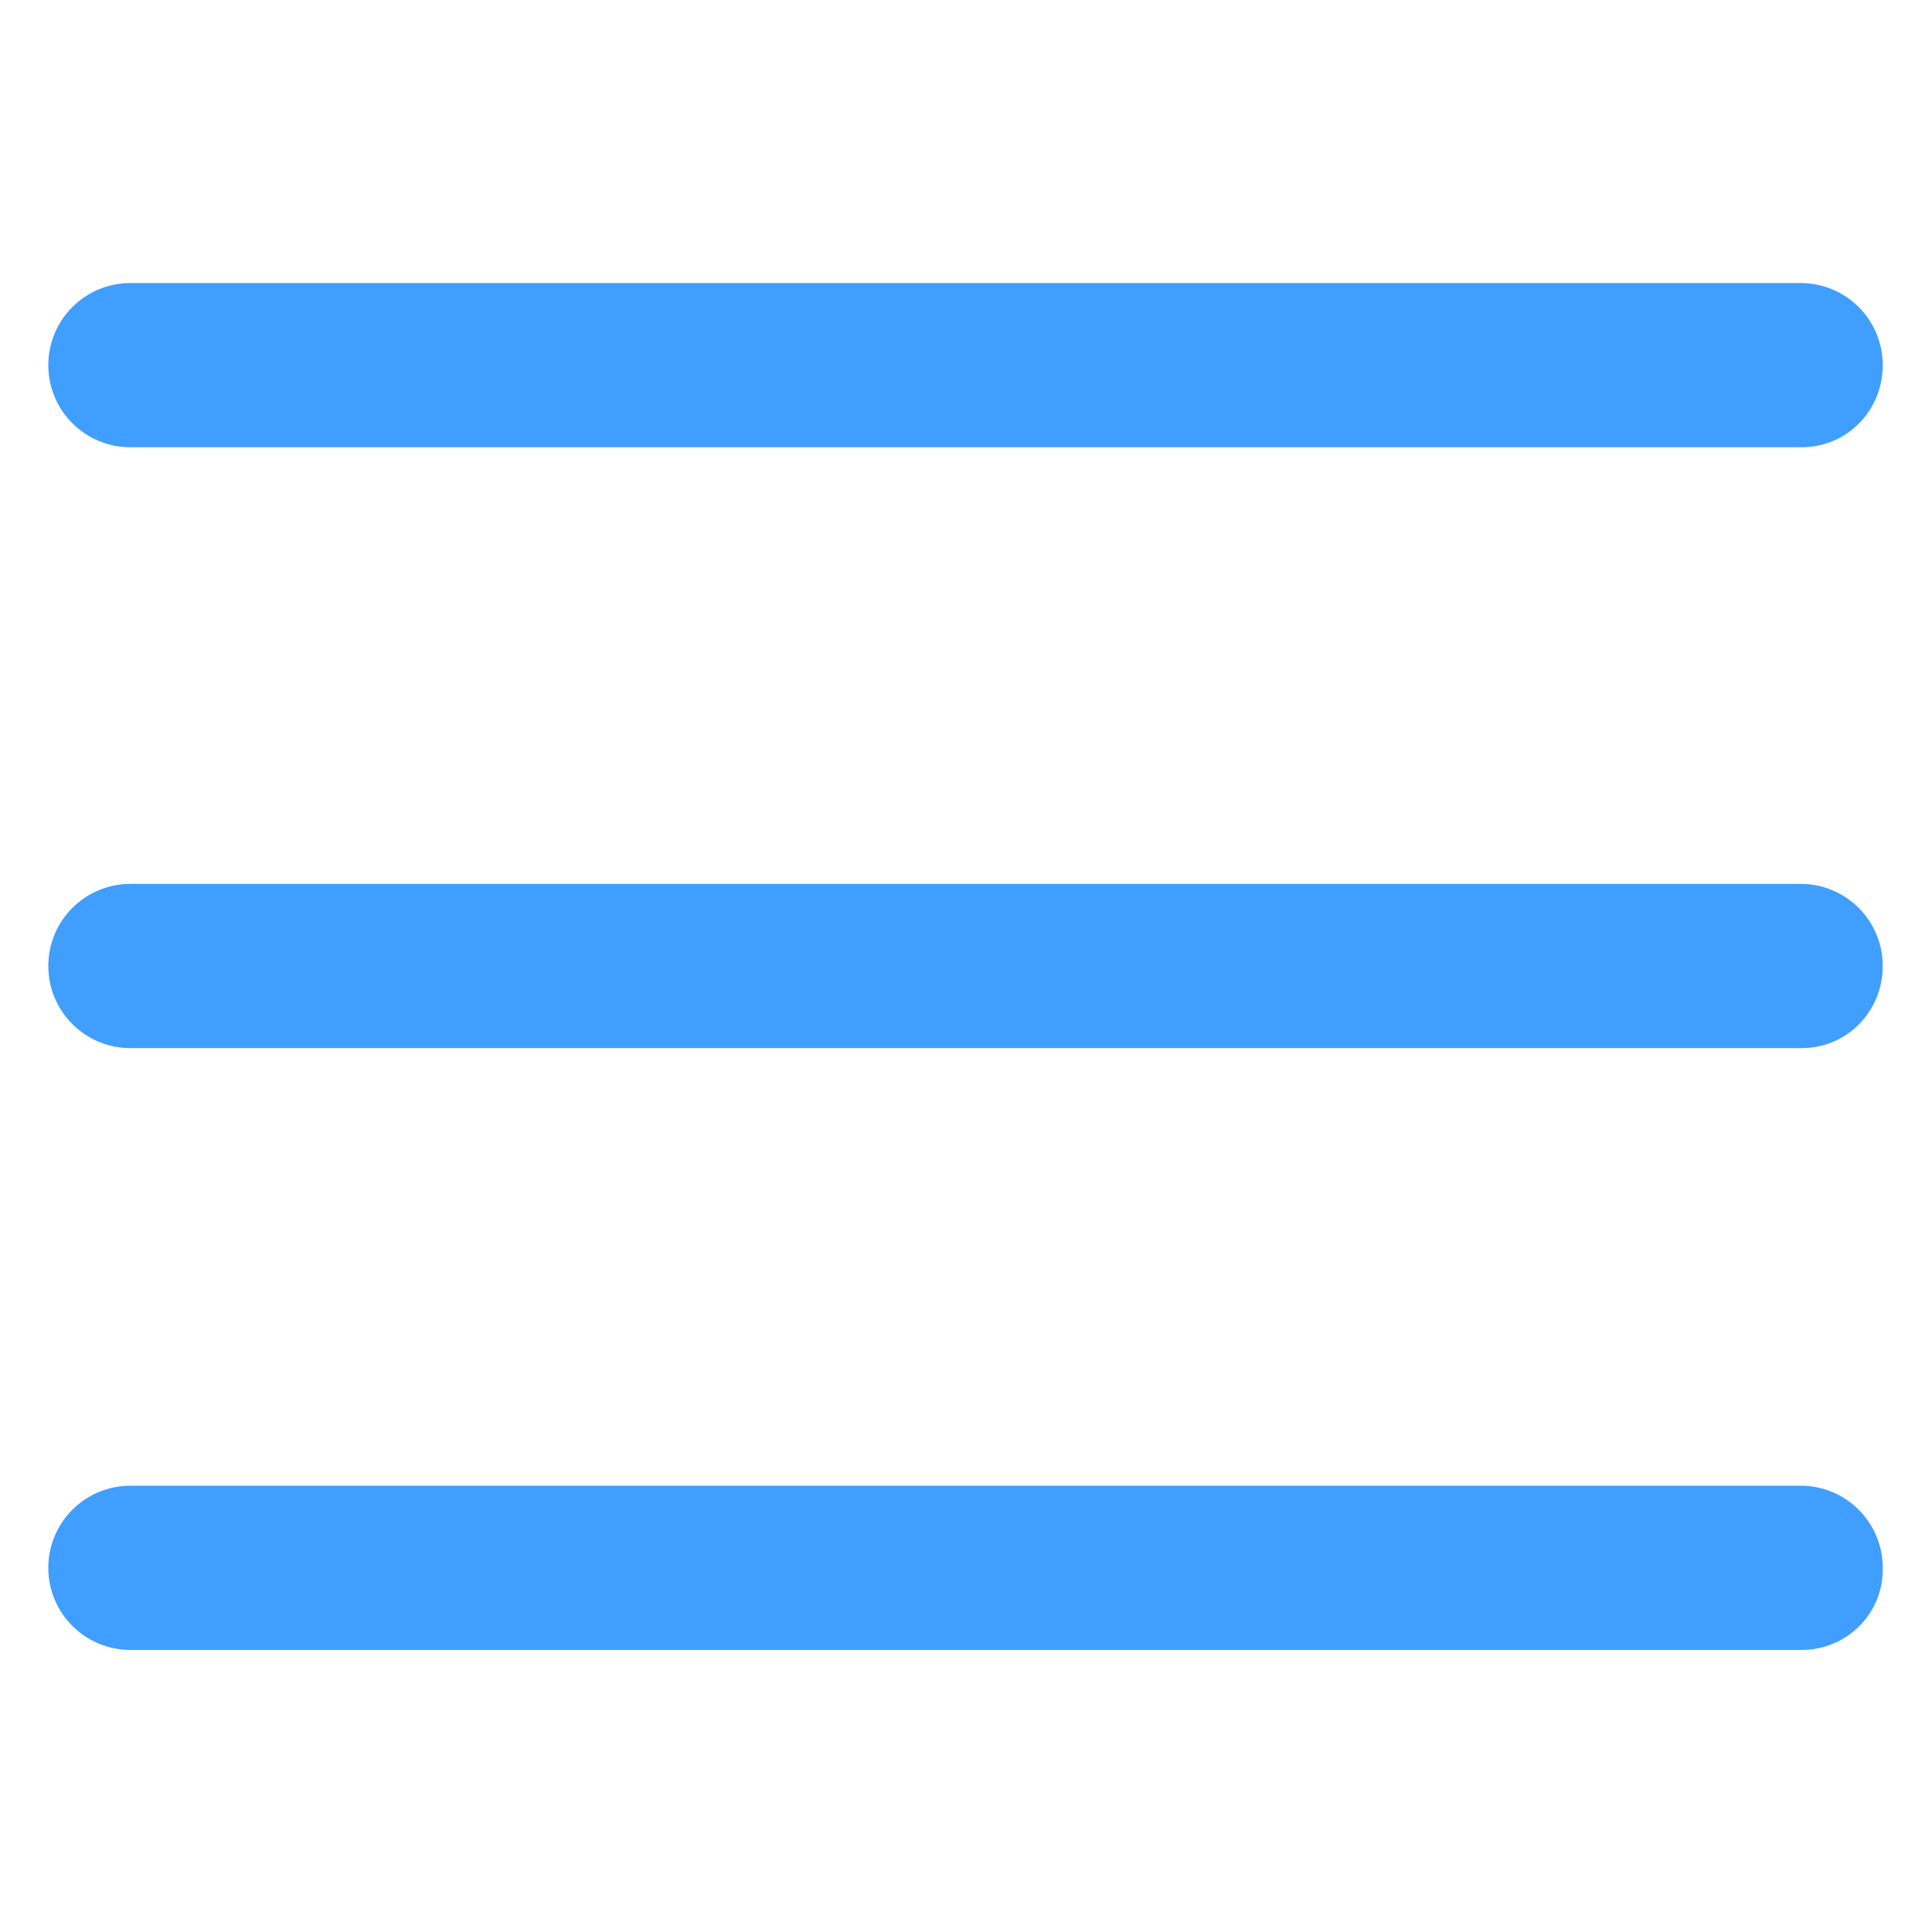
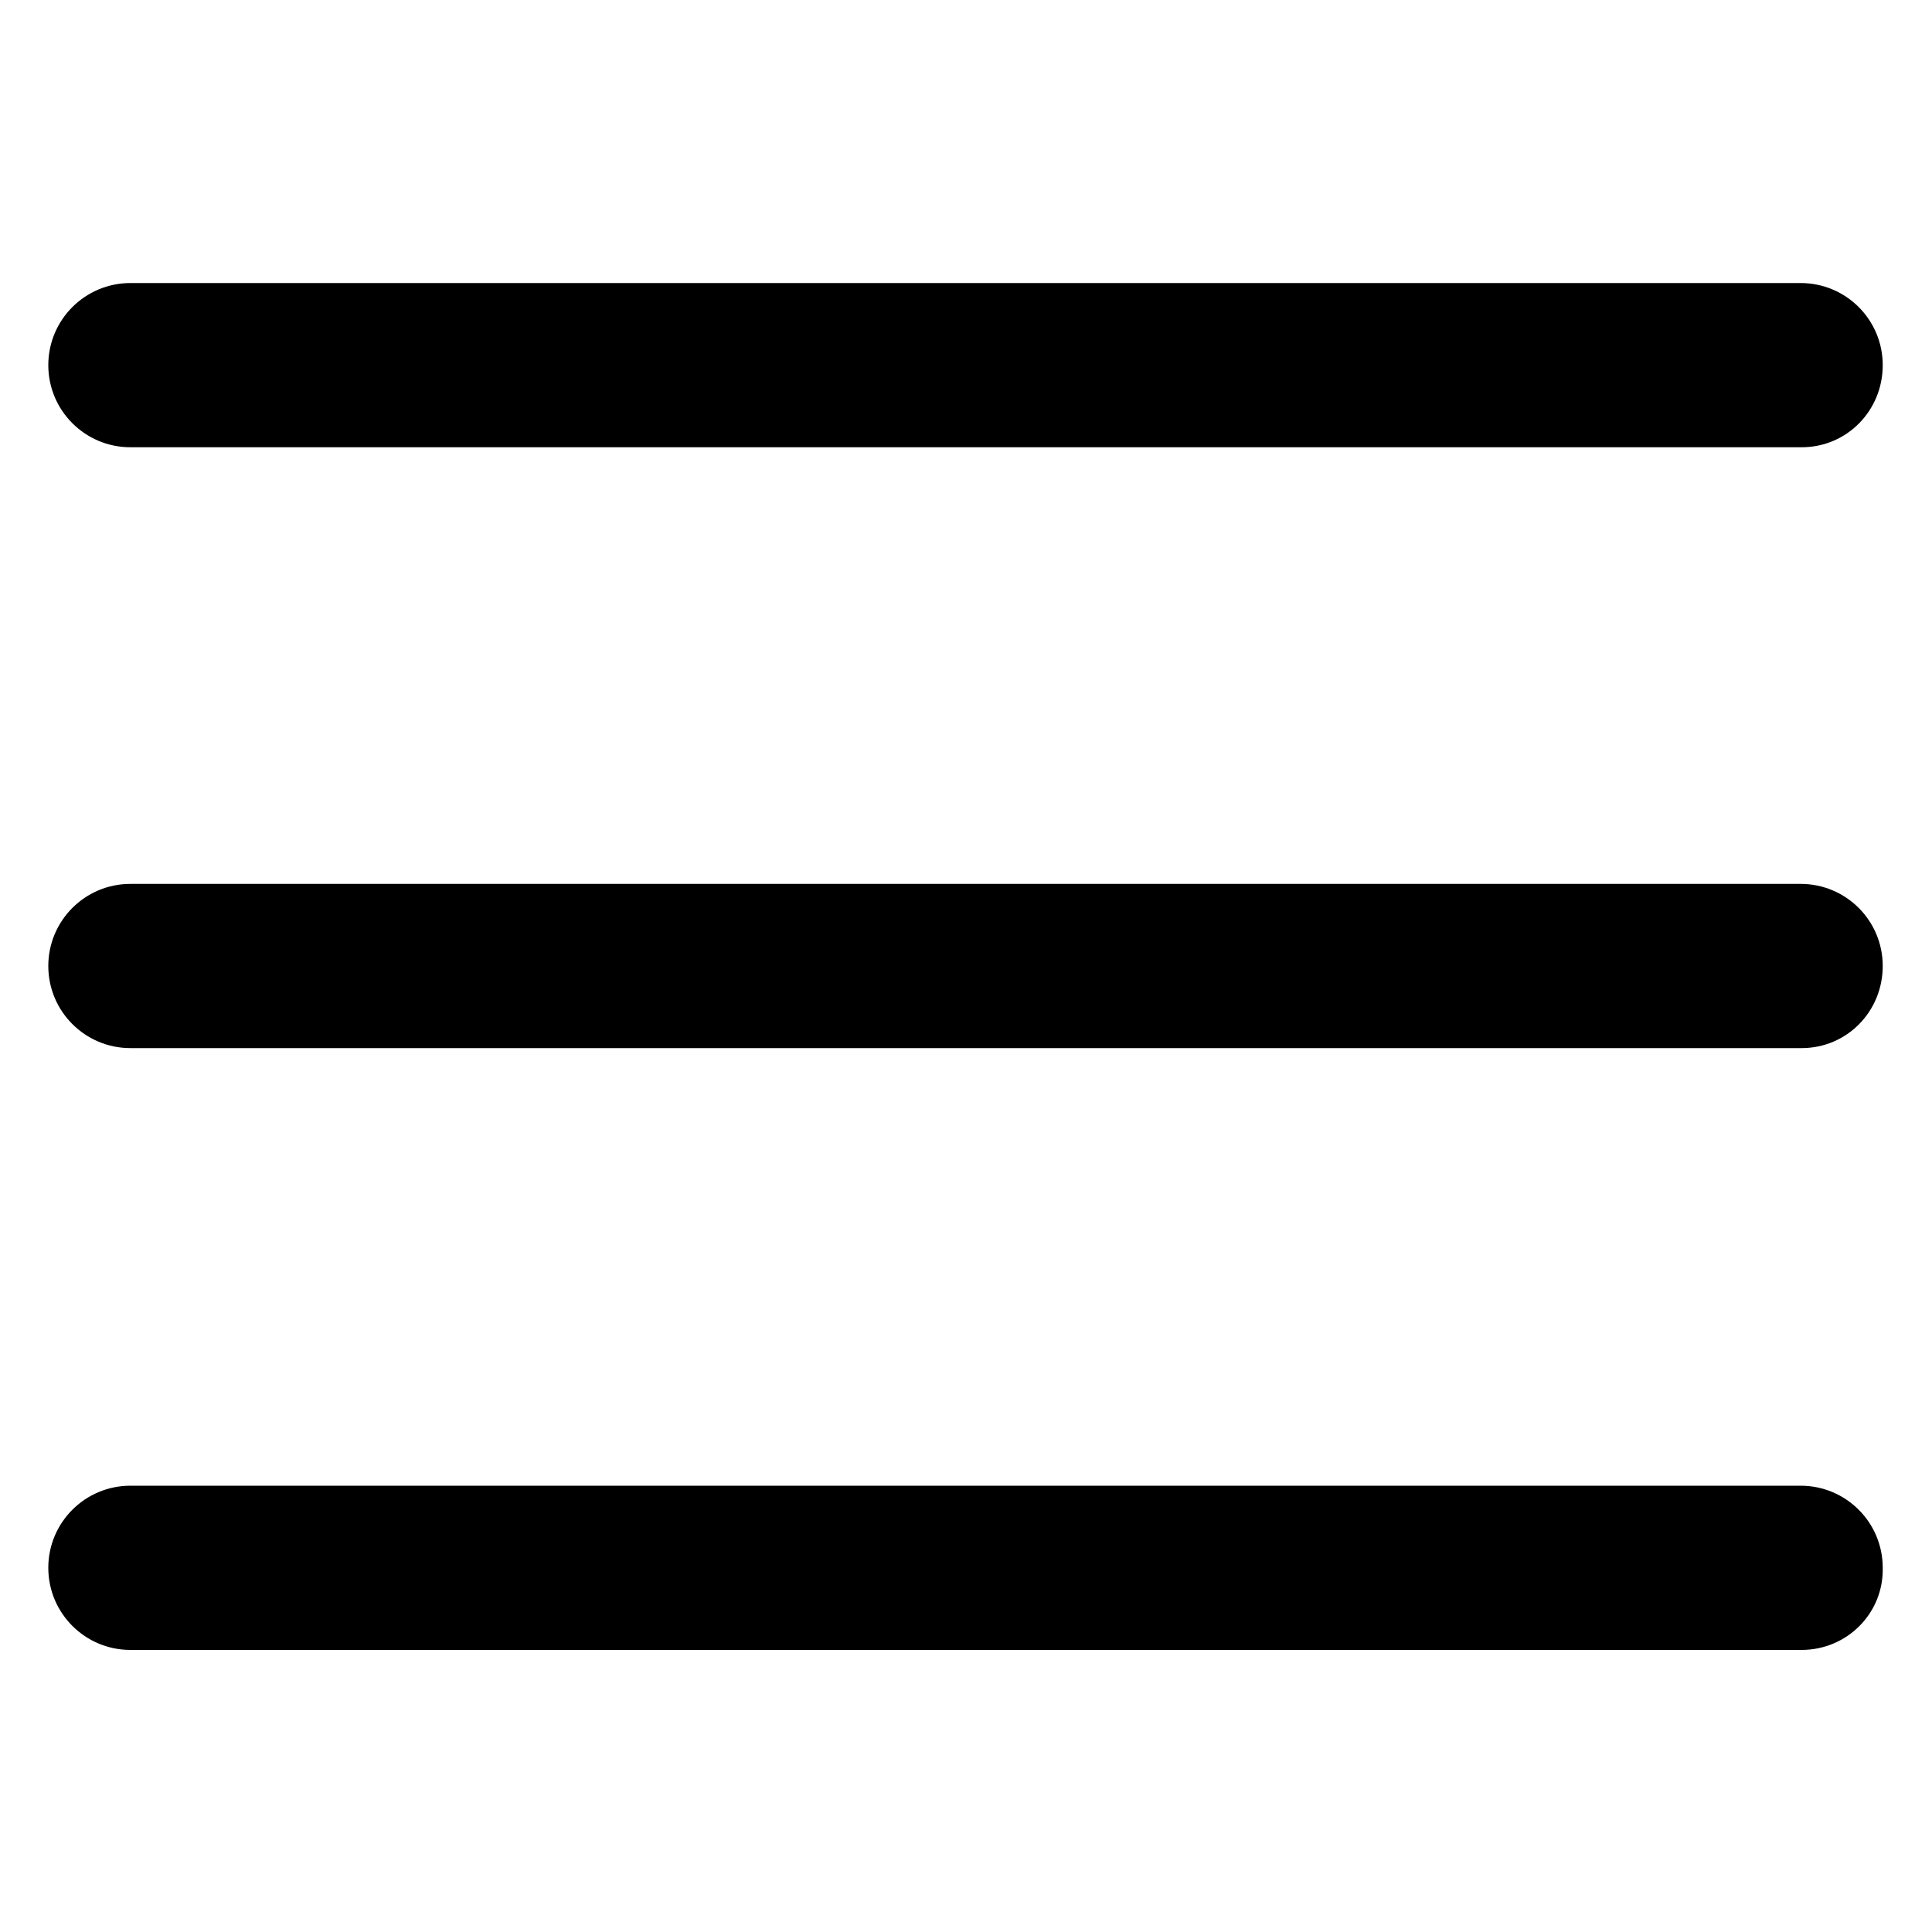
<svg xmlns="http://www.w3.org/2000/svg" t="1591319108127" class="icon" viewBox="0 0 1024 1024" version="1.1" p-id="6941" width="200" height="200">
  <defs>
    <style type="text/css" />
  </defs>
-   <path d="M954.88 237.056H69.12a43.52 43.52 0 1 1 0-87.04h885.248c24.064 0 43.52 19.456 43.52 43.52s-18.944 43.52-43.008 43.52zM954.88 555.52H69.12a43.52 43.52 0 1 1 0-87.04h885.248c24.064 0 43.52 19.456 43.52 43.52s-18.944 43.52-43.008 43.52zM954.88 874.496H69.12a43.52 43.52 0 1 1 0-87.04h885.248c24.064 0 43.52 19.456 43.52 43.52 0.512 24.064-18.944 43.52-43.008 43.52z" fill="#409eff" p-id="6942" />
+   <path d="M954.88 237.056H69.12a43.52 43.52 0 1 1 0-87.04h885.248c24.064 0 43.52 19.456 43.52 43.52s-18.944 43.52-43.008 43.52zM954.88 555.52H69.12a43.52 43.52 0 1 1 0-87.04h885.248c24.064 0 43.52 19.456 43.52 43.52s-18.944 43.52-43.008 43.52zM954.88 874.496H69.12a43.52 43.52 0 1 1 0-87.04h885.248c24.064 0 43.52 19.456 43.52 43.52 0.512 24.064-18.944 43.52-43.008 43.52z" p-id="6942" />
</svg>
